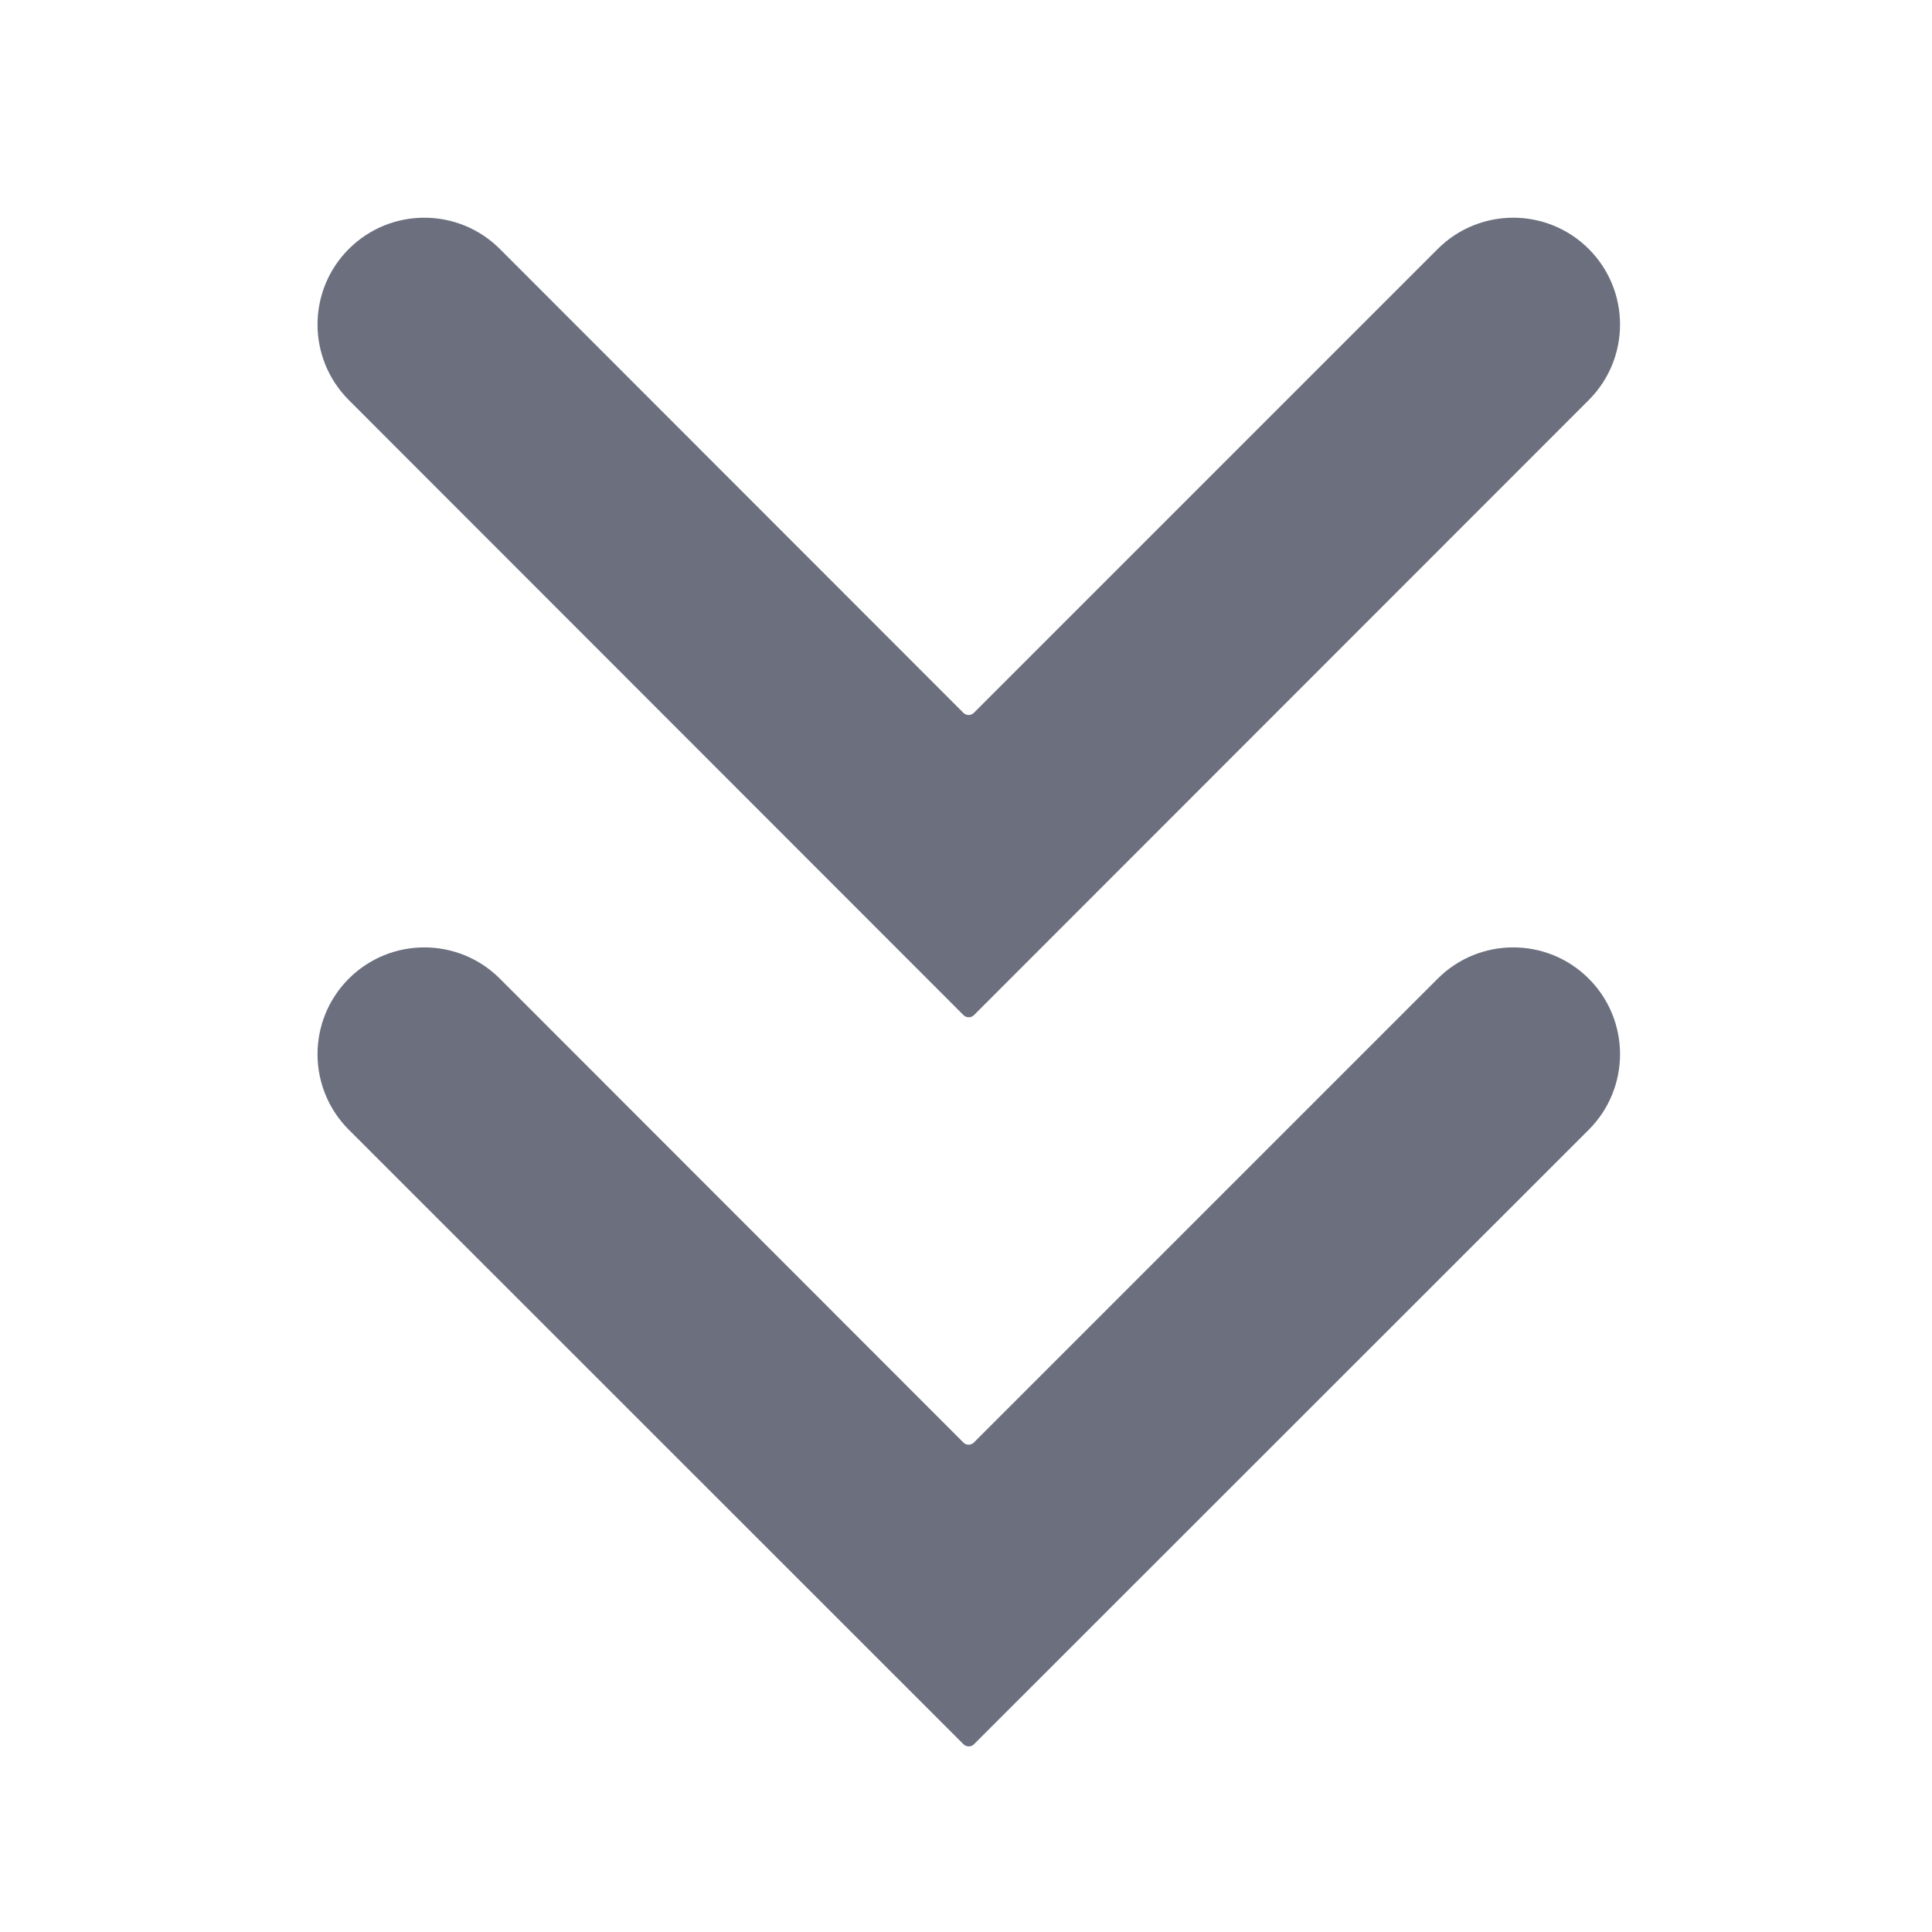
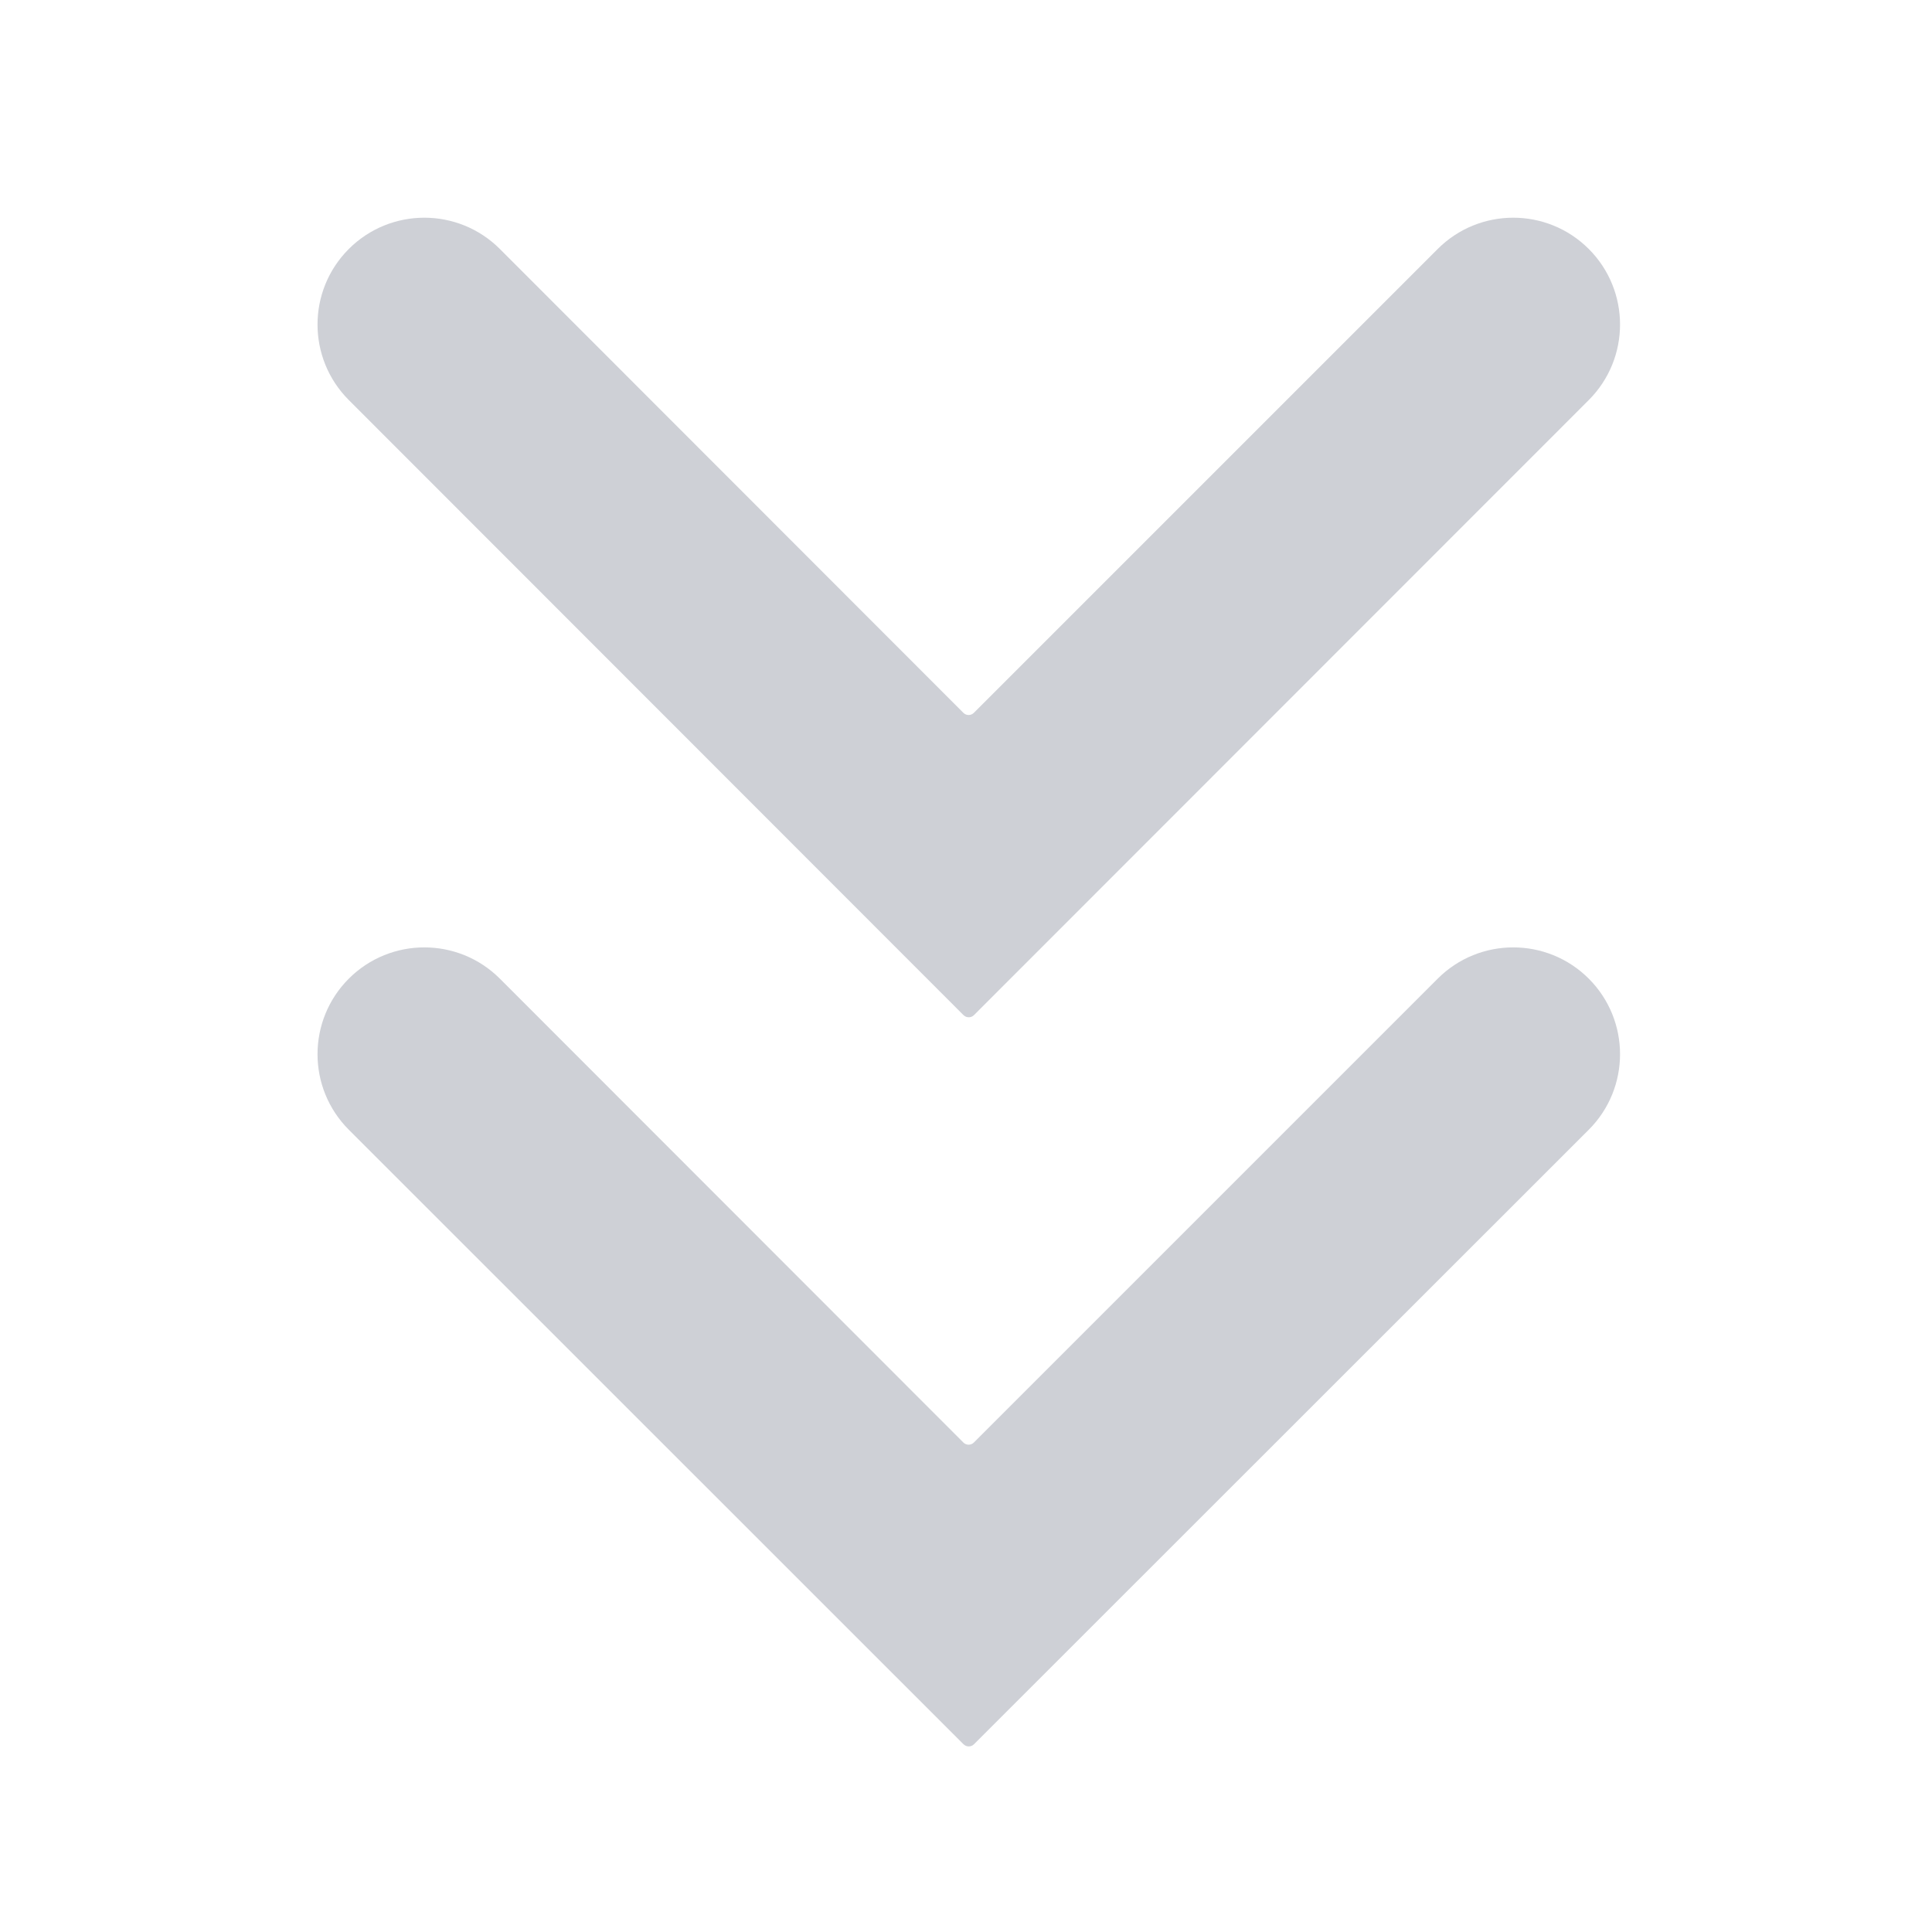
<svg xmlns="http://www.w3.org/2000/svg" viewBox="0 0 354 354">
-   <g fill="#6C707E">
+   <g fill="#CED0D6">
    <path d="M176.55,319.6h0a1.35,1.35,0,0,0,1.91,0L291.11,207h0a19.58,19.58,0,0,0,0-27.68h0a19.58,19.58,0,0,0-27.68,0l-85,85a1.35,1.35,0,0,1-1.9,0l-84.94-85h0a19.58,19.58,0,0,0-27.68,0h0a19.58,19.58,0,0,0,0,27.68L176.54,319.6h0Z" />
    <path d="M176.55,186h0a1.35,1.35,0,0,0,1.91,0L291.11,73.3h0a19.58,19.58,0,0,0,0-27.68h0a19.58,19.58,0,0,0-27.68,0l-85,85a1.35,1.35,0,0,1-1.9,0l-84.94-85h0a19.58,19.58,0,0,0-27.68,0h0a19.58,19.58,0,0,0,0,27.68L176.54,186h0Z" />
  </g>
</svg>
